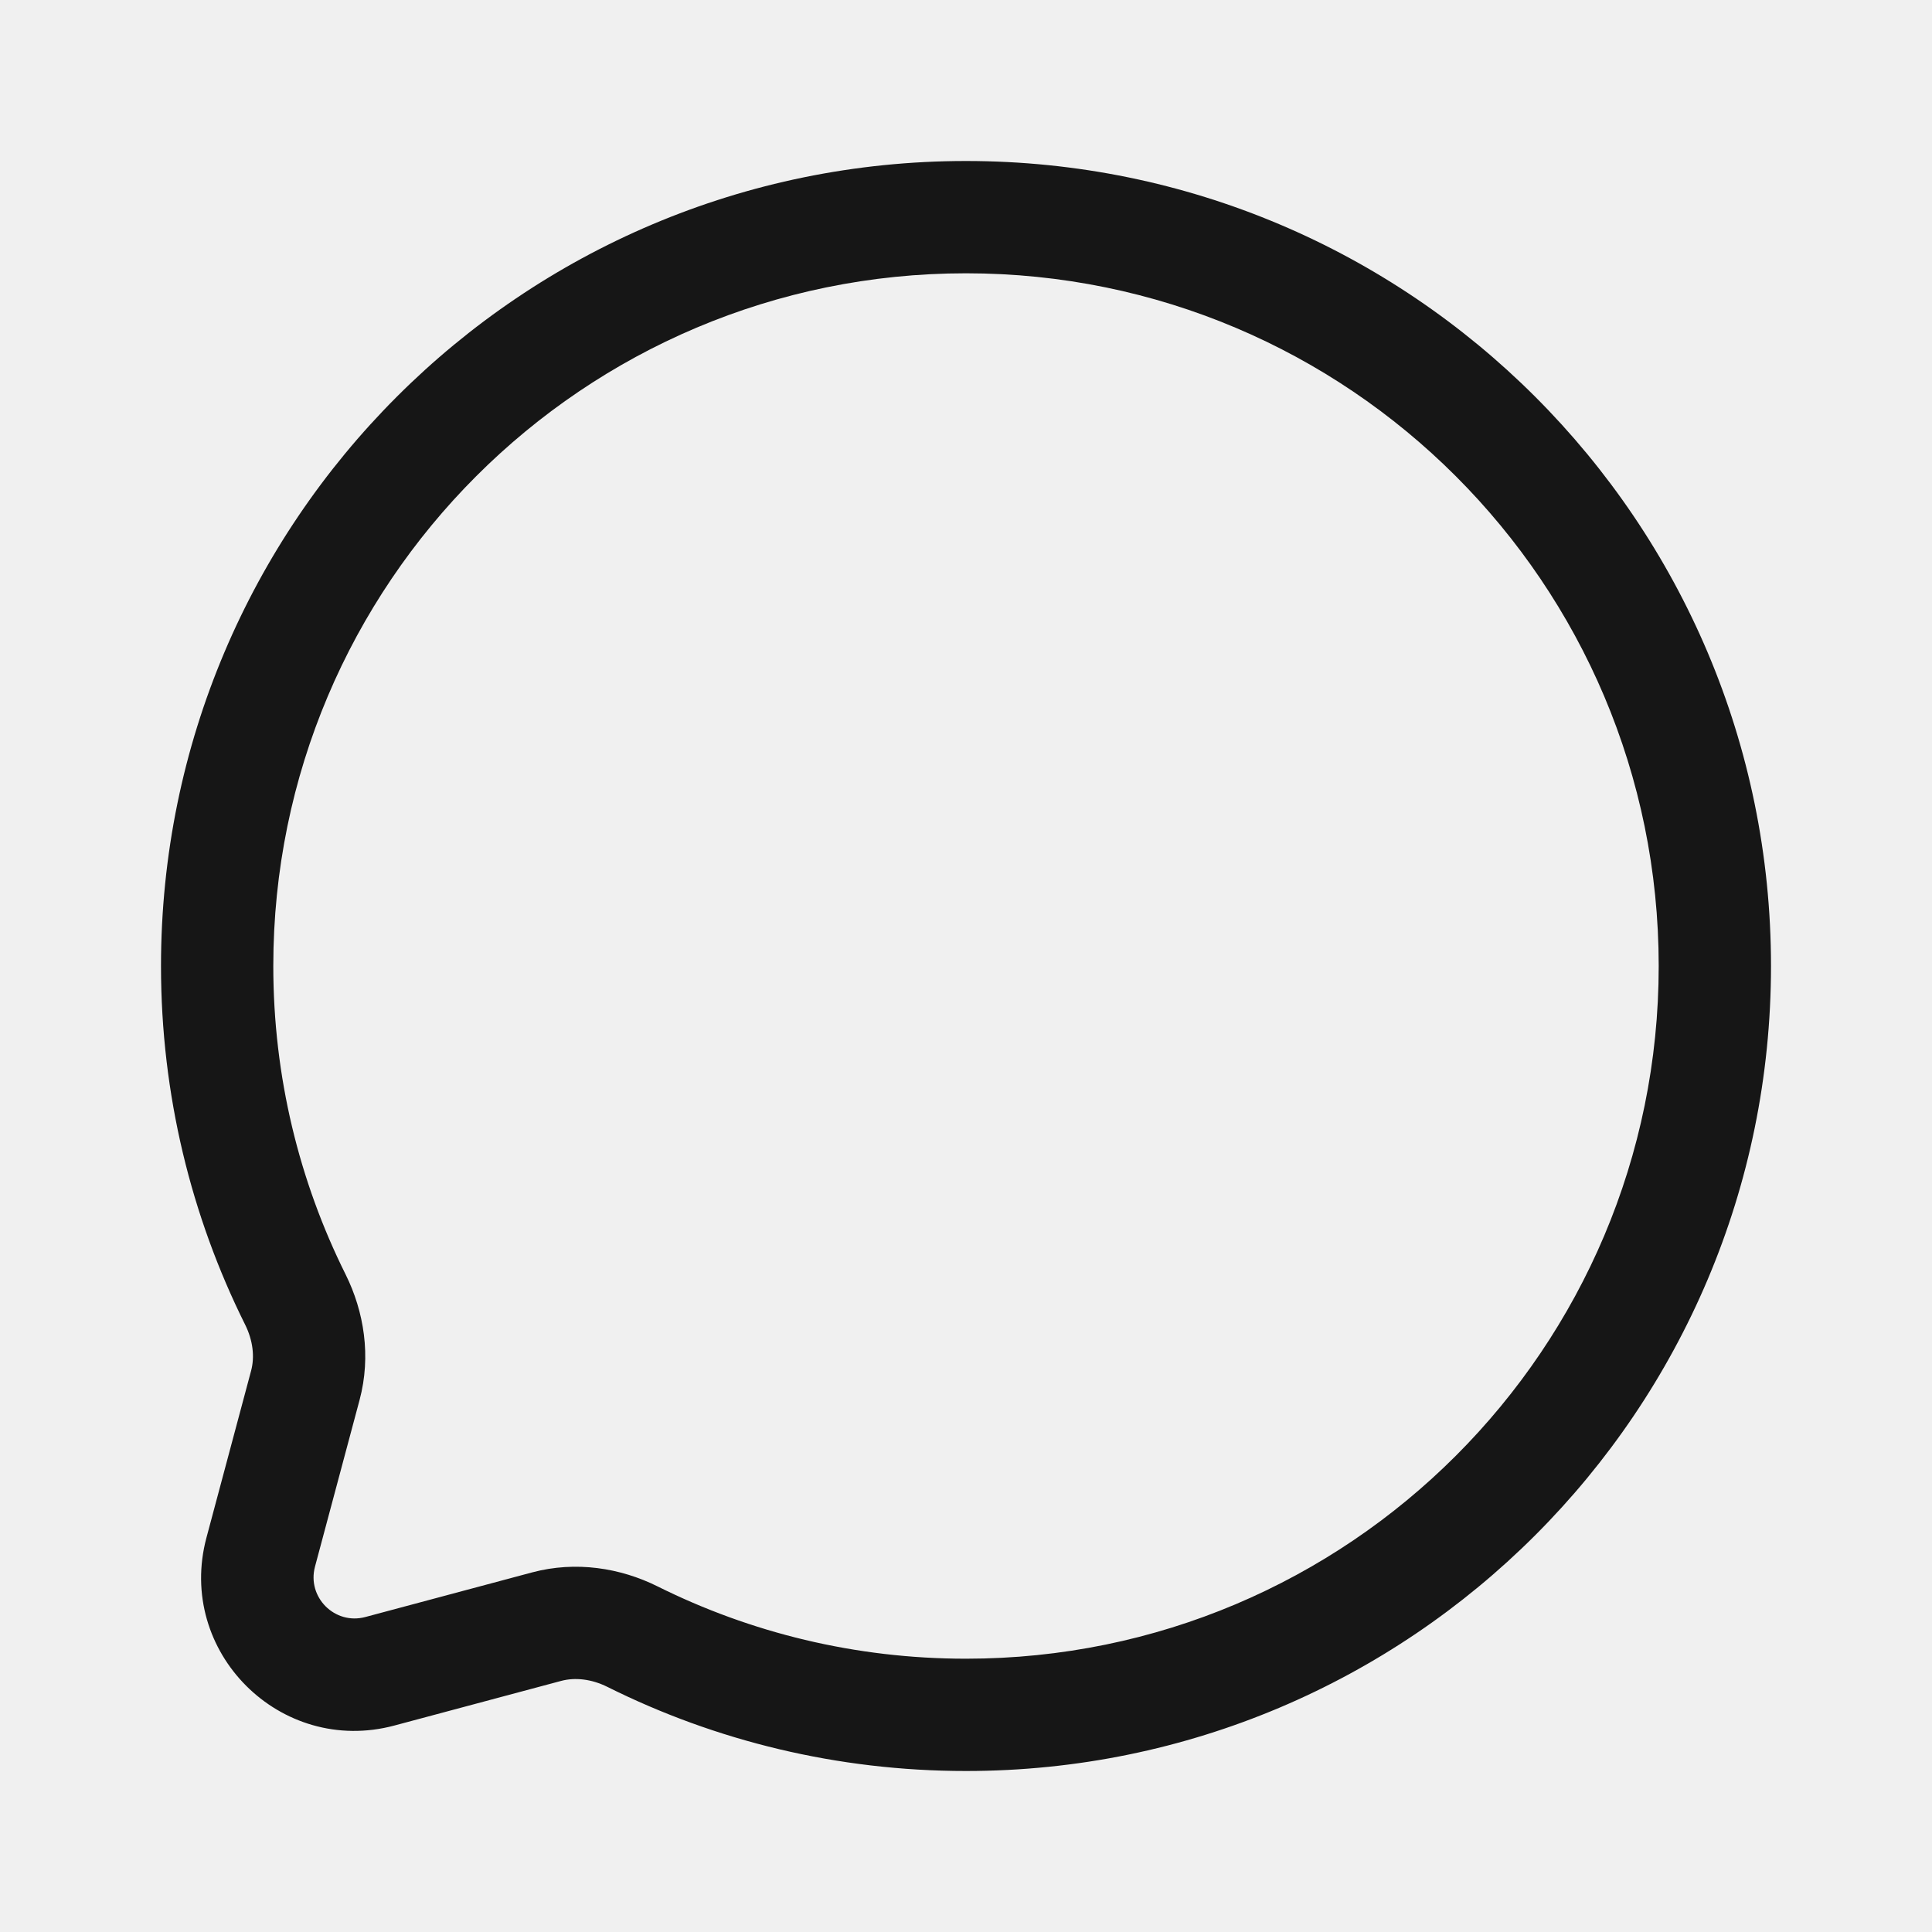
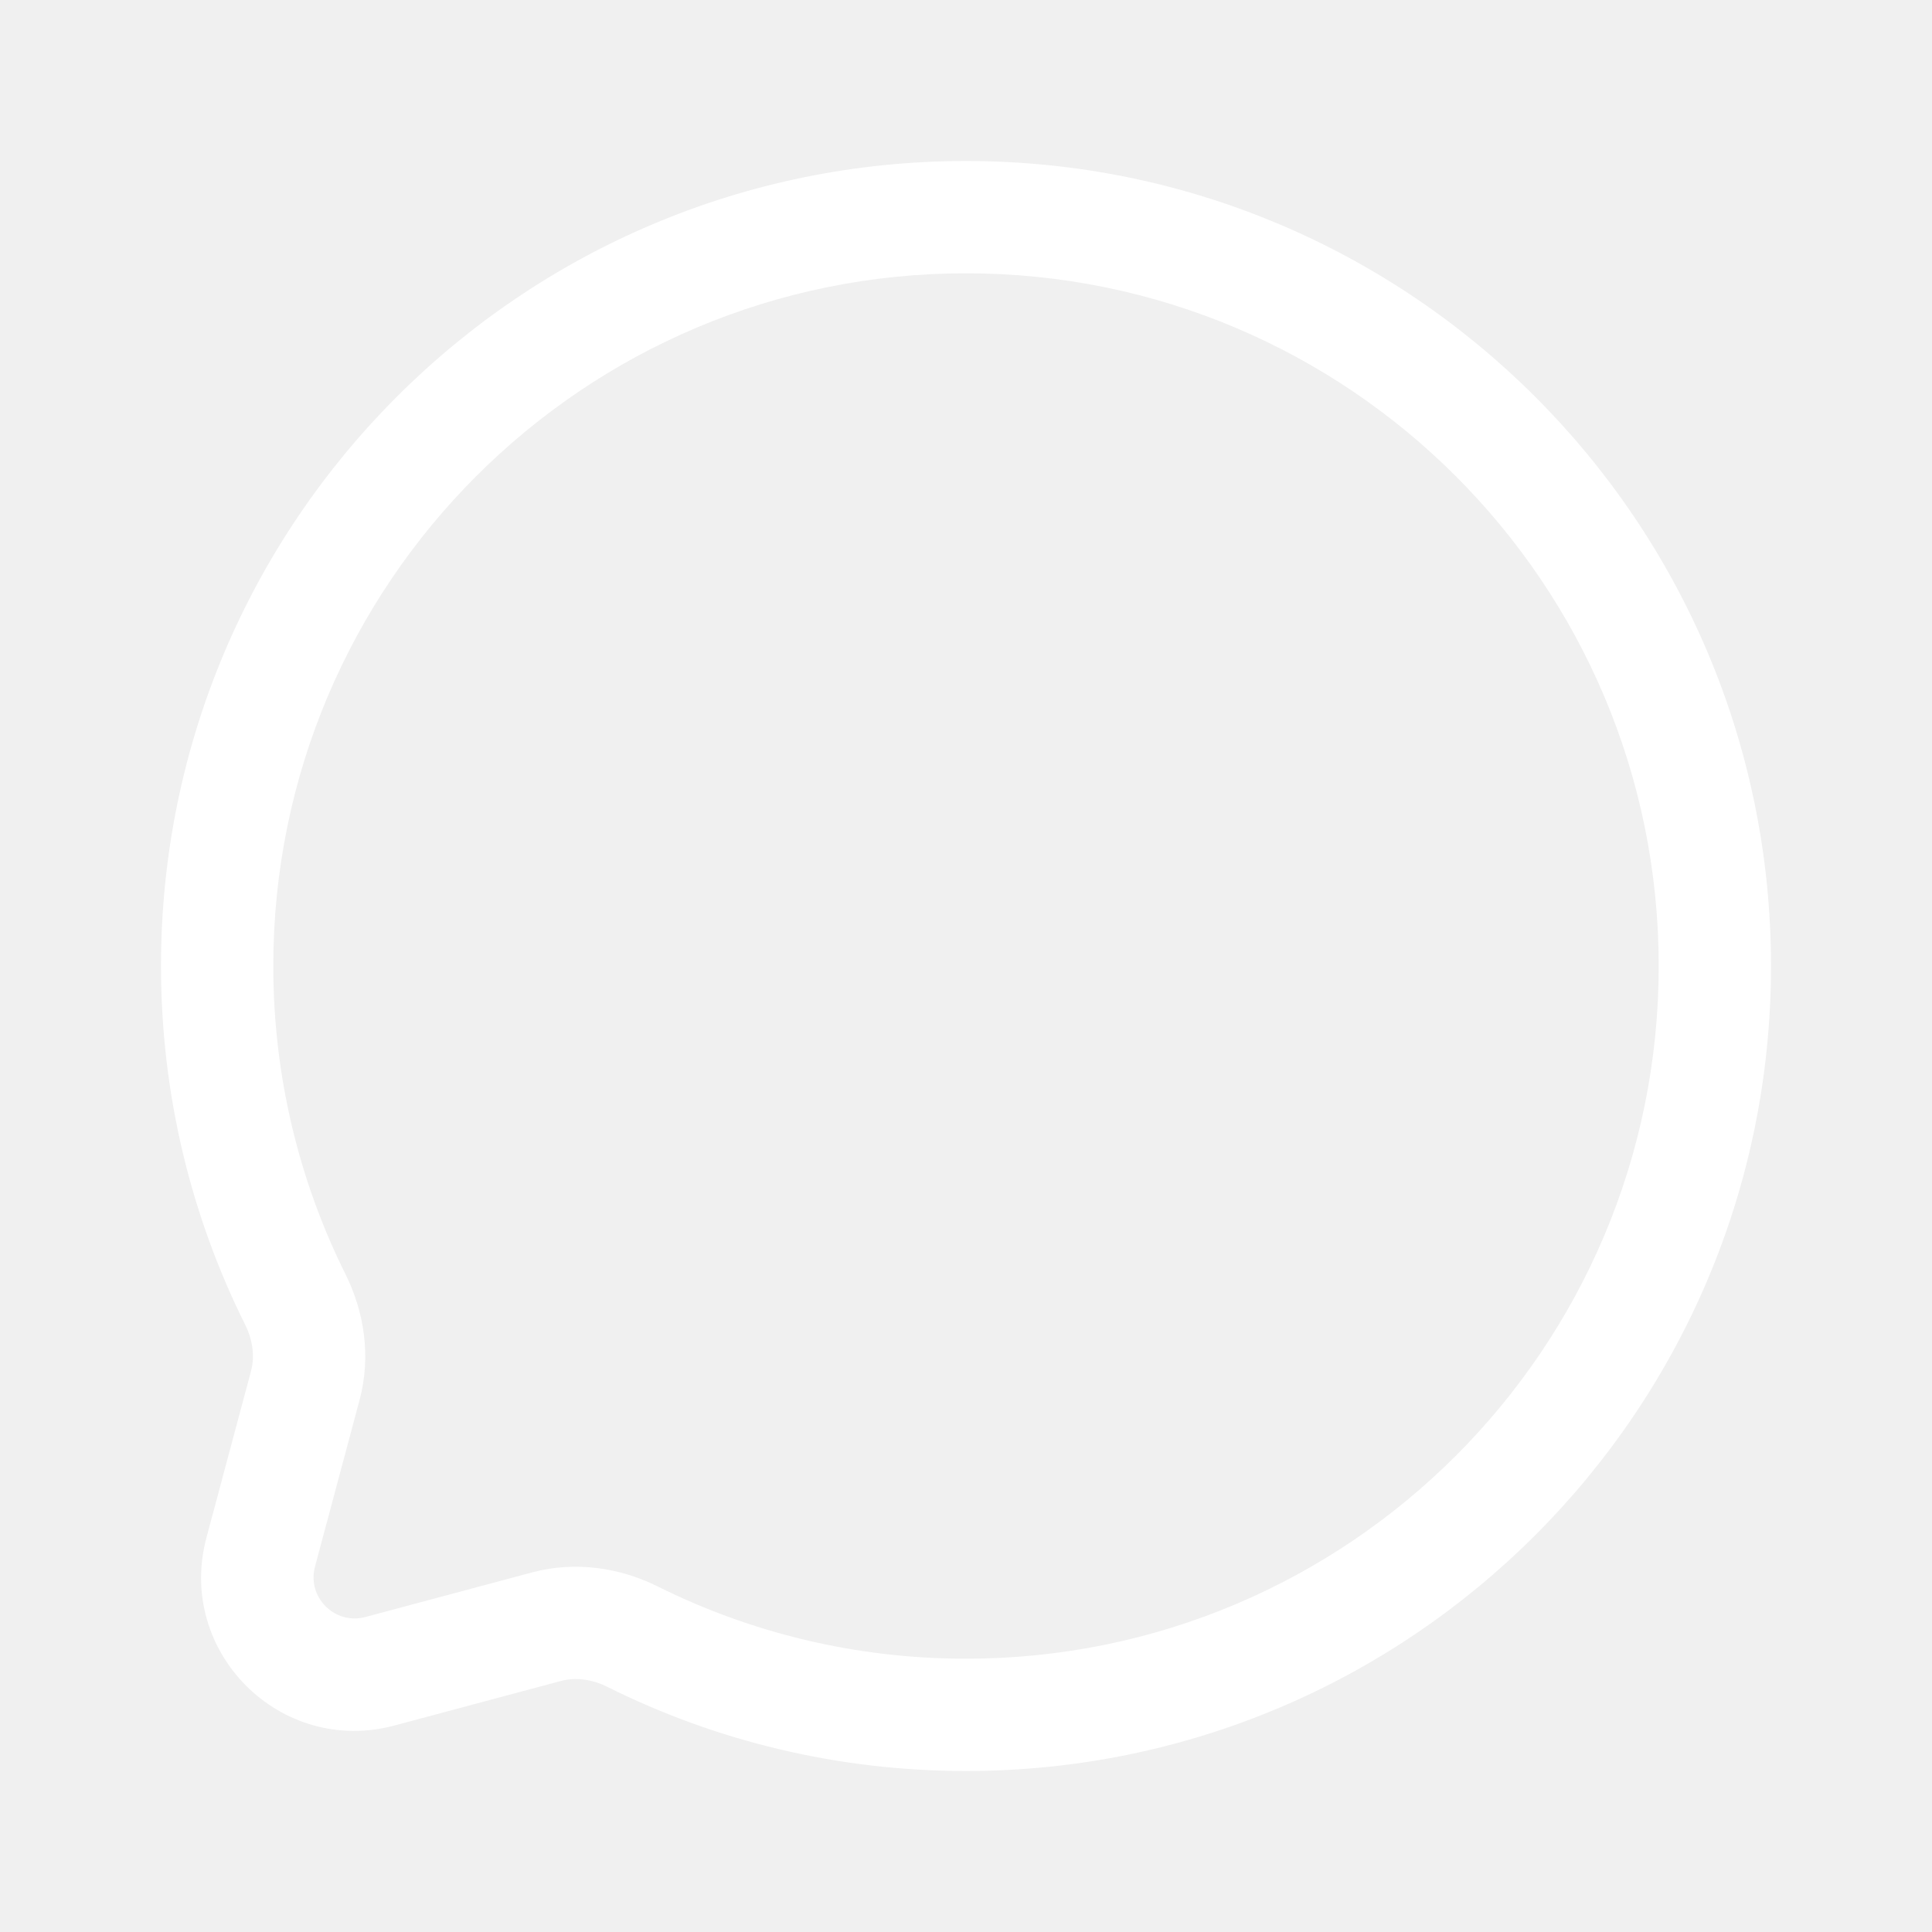
<svg xmlns="http://www.w3.org/2000/svg" width="24" height="24" viewBox="0 0 24 24" fill="none">
-   <path fill-rule="evenodd" clip-rule="evenodd" d="M22 12C22 6.477 17.523 2 12 2C6.477 2 2 6.477 2 12C2 13.598 2.376 15.111 3.044 16.453C3.144 16.653 3.165 16.858 3.119 17.029L2.565 19.1C2.185 20.518 3.482 21.815 4.9 21.435L6.97 20.881C7.142 20.835 7.347 20.856 7.547 20.956C8.889 21.625 10.402 22 12 22C17.523 22 22 17.523 22 12ZM12 3.395C16.752 3.395 20.605 7.248 20.605 12C20.605 16.752 16.752 20.605 12 20.605C10.622 20.605 9.322 20.281 8.169 19.707C7.707 19.477 7.153 19.388 6.61 19.533L4.539 20.087C4.159 20.189 3.811 19.841 3.913 19.461L4.467 17.39C4.612 16.847 4.523 16.294 4.293 15.831C3.719 14.678 3.395 13.378 3.395 12C3.395 7.248 7.248 3.395 12 3.395Z" fill="#161616" />
+   <path fill-rule="evenodd" clip-rule="evenodd" d="M22 12C22 6.477 17.523 2 12 2C6.477 2 2 6.477 2 12C2 13.598 2.376 15.111 3.044 16.453C3.144 16.653 3.165 16.858 3.119 17.029L2.565 19.1C2.185 20.518 3.482 21.815 4.9 21.435L6.97 20.881C7.142 20.835 7.347 20.856 7.547 20.956C8.889 21.625 10.402 22 12 22C17.523 22 22 17.523 22 12ZM12 3.395C16.752 3.395 20.605 7.248 20.605 12C20.605 16.752 16.752 20.605 12 20.605C10.622 20.605 9.322 20.281 8.169 19.707C7.707 19.477 7.153 19.388 6.61 19.533L4.539 20.087C4.159 20.189 3.811 19.841 3.913 19.461L4.467 17.39C4.612 16.847 4.523 16.294 4.293 15.831C3.719 14.678 3.395 13.378 3.395 12C3.395 7.248 7.248 3.395 12 3.395Z" fill="#FFFFFF" />
</svg>
